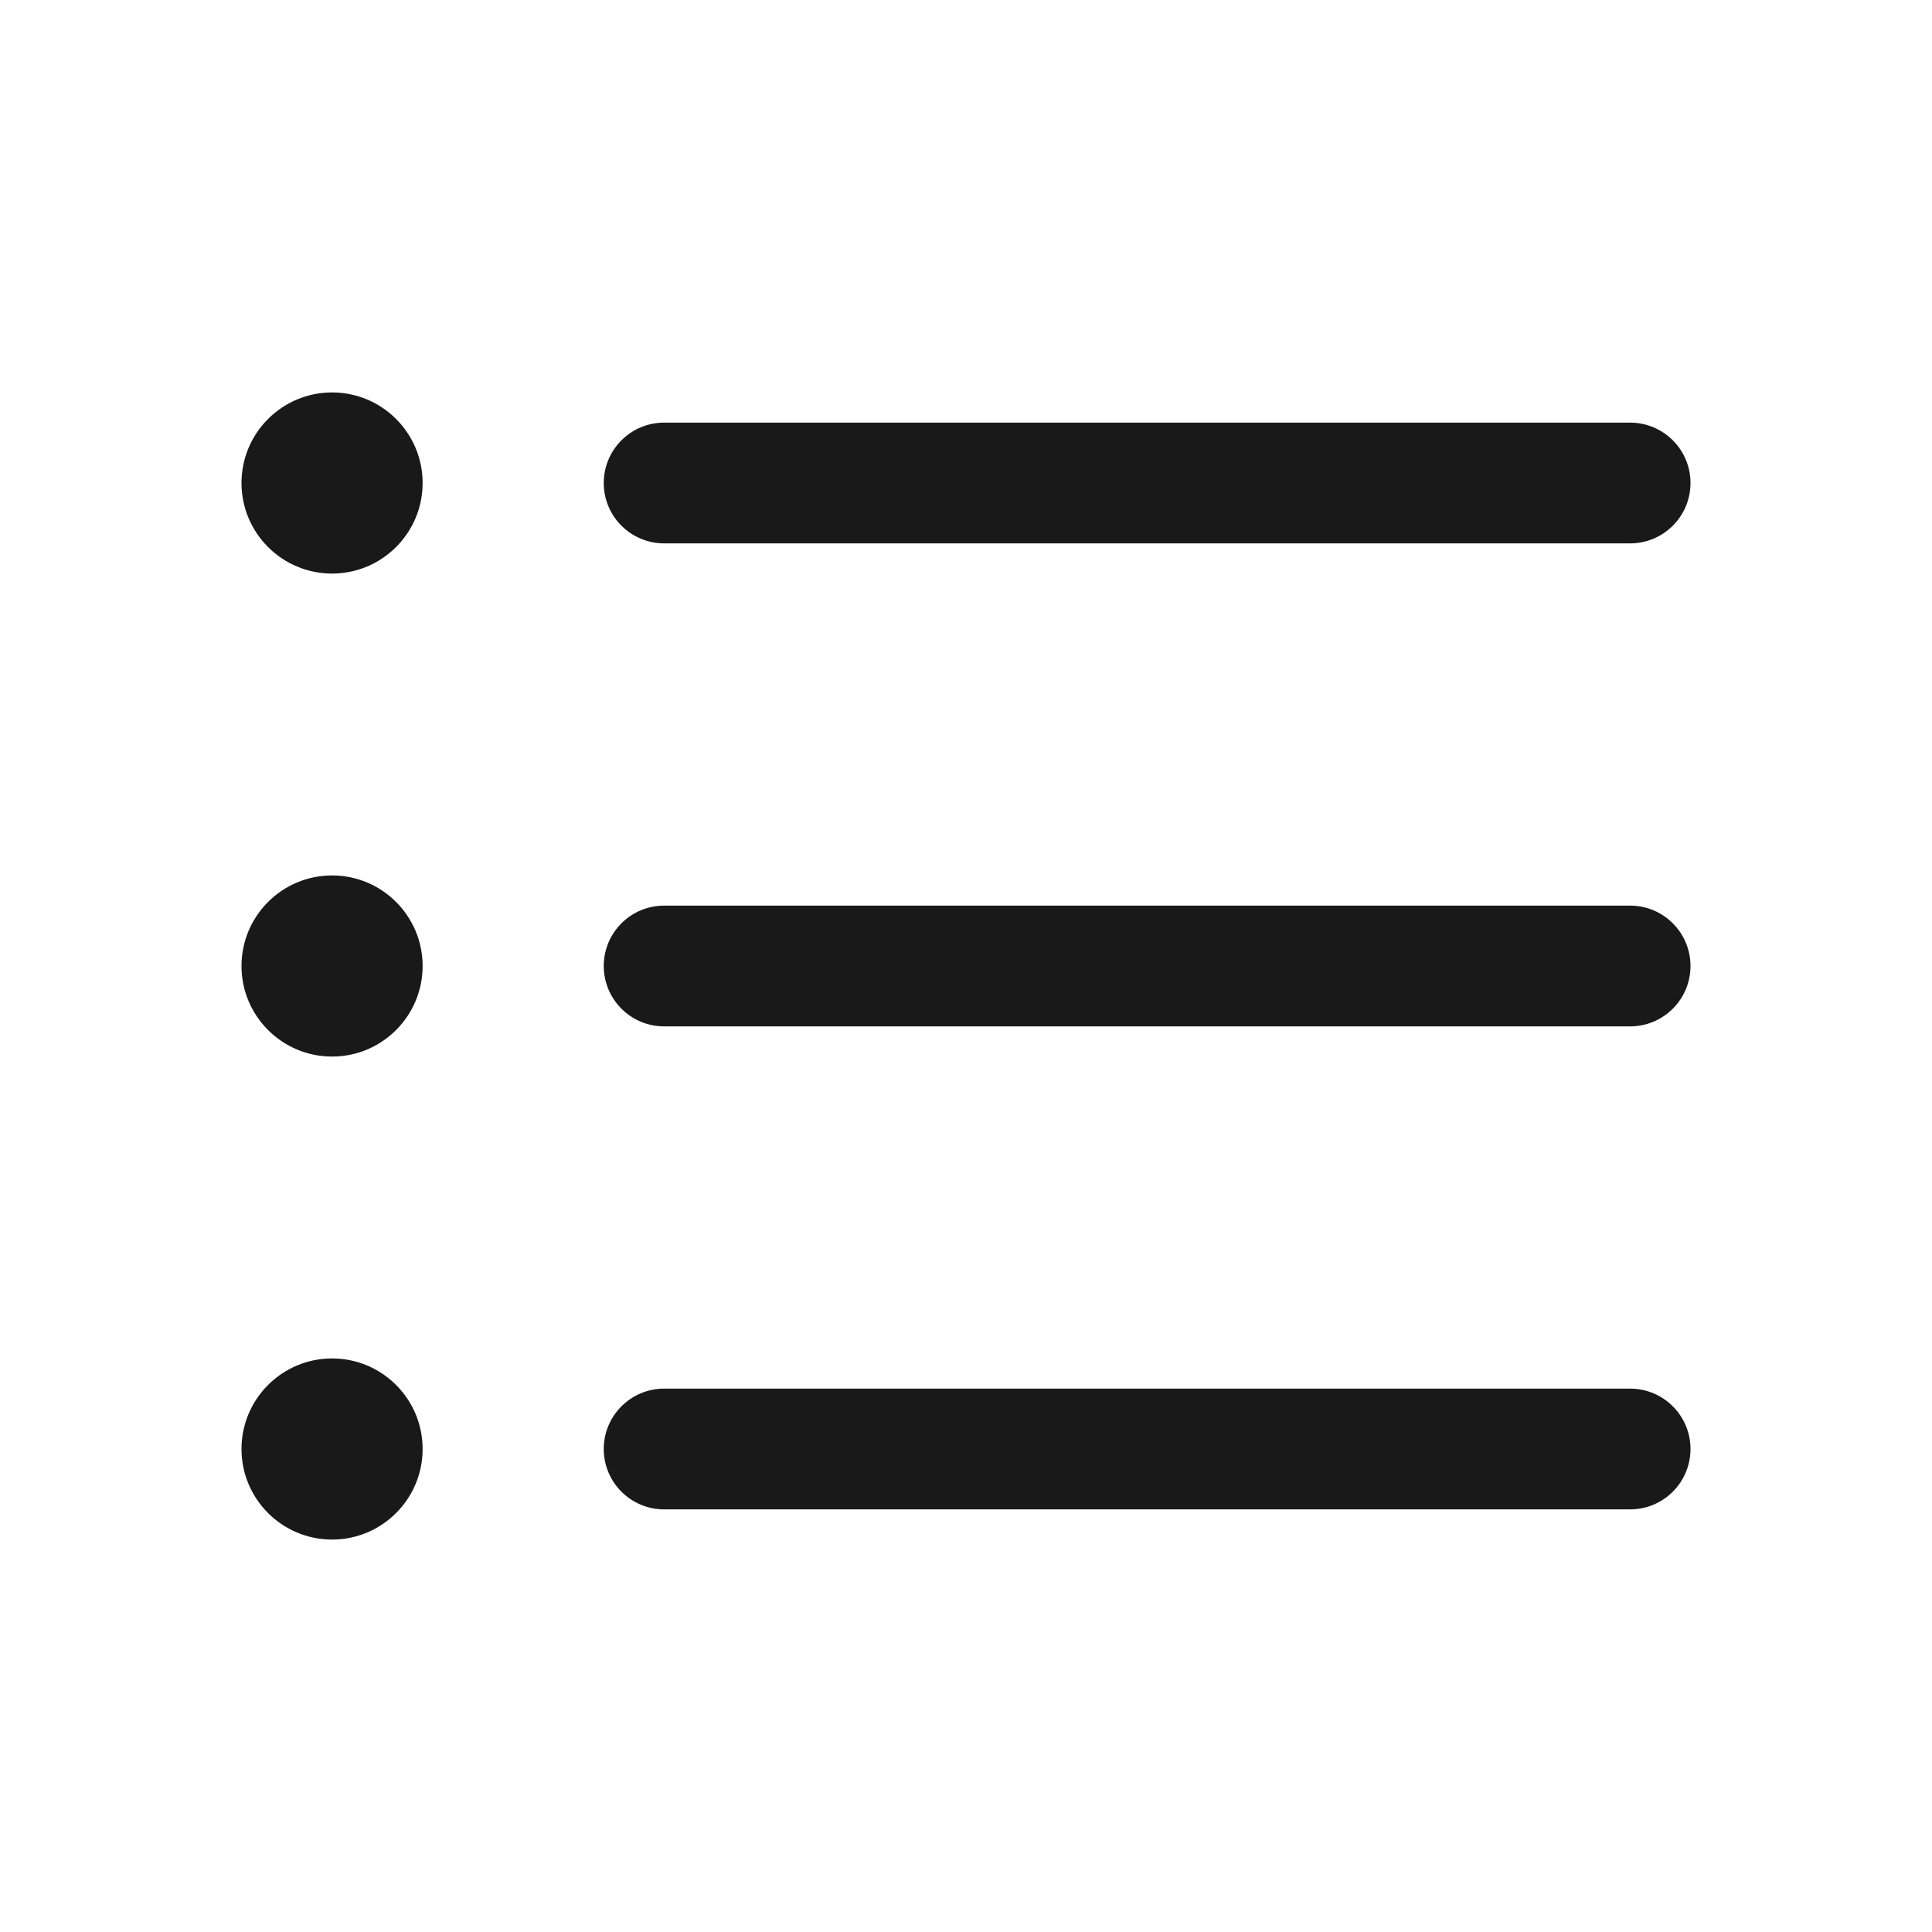
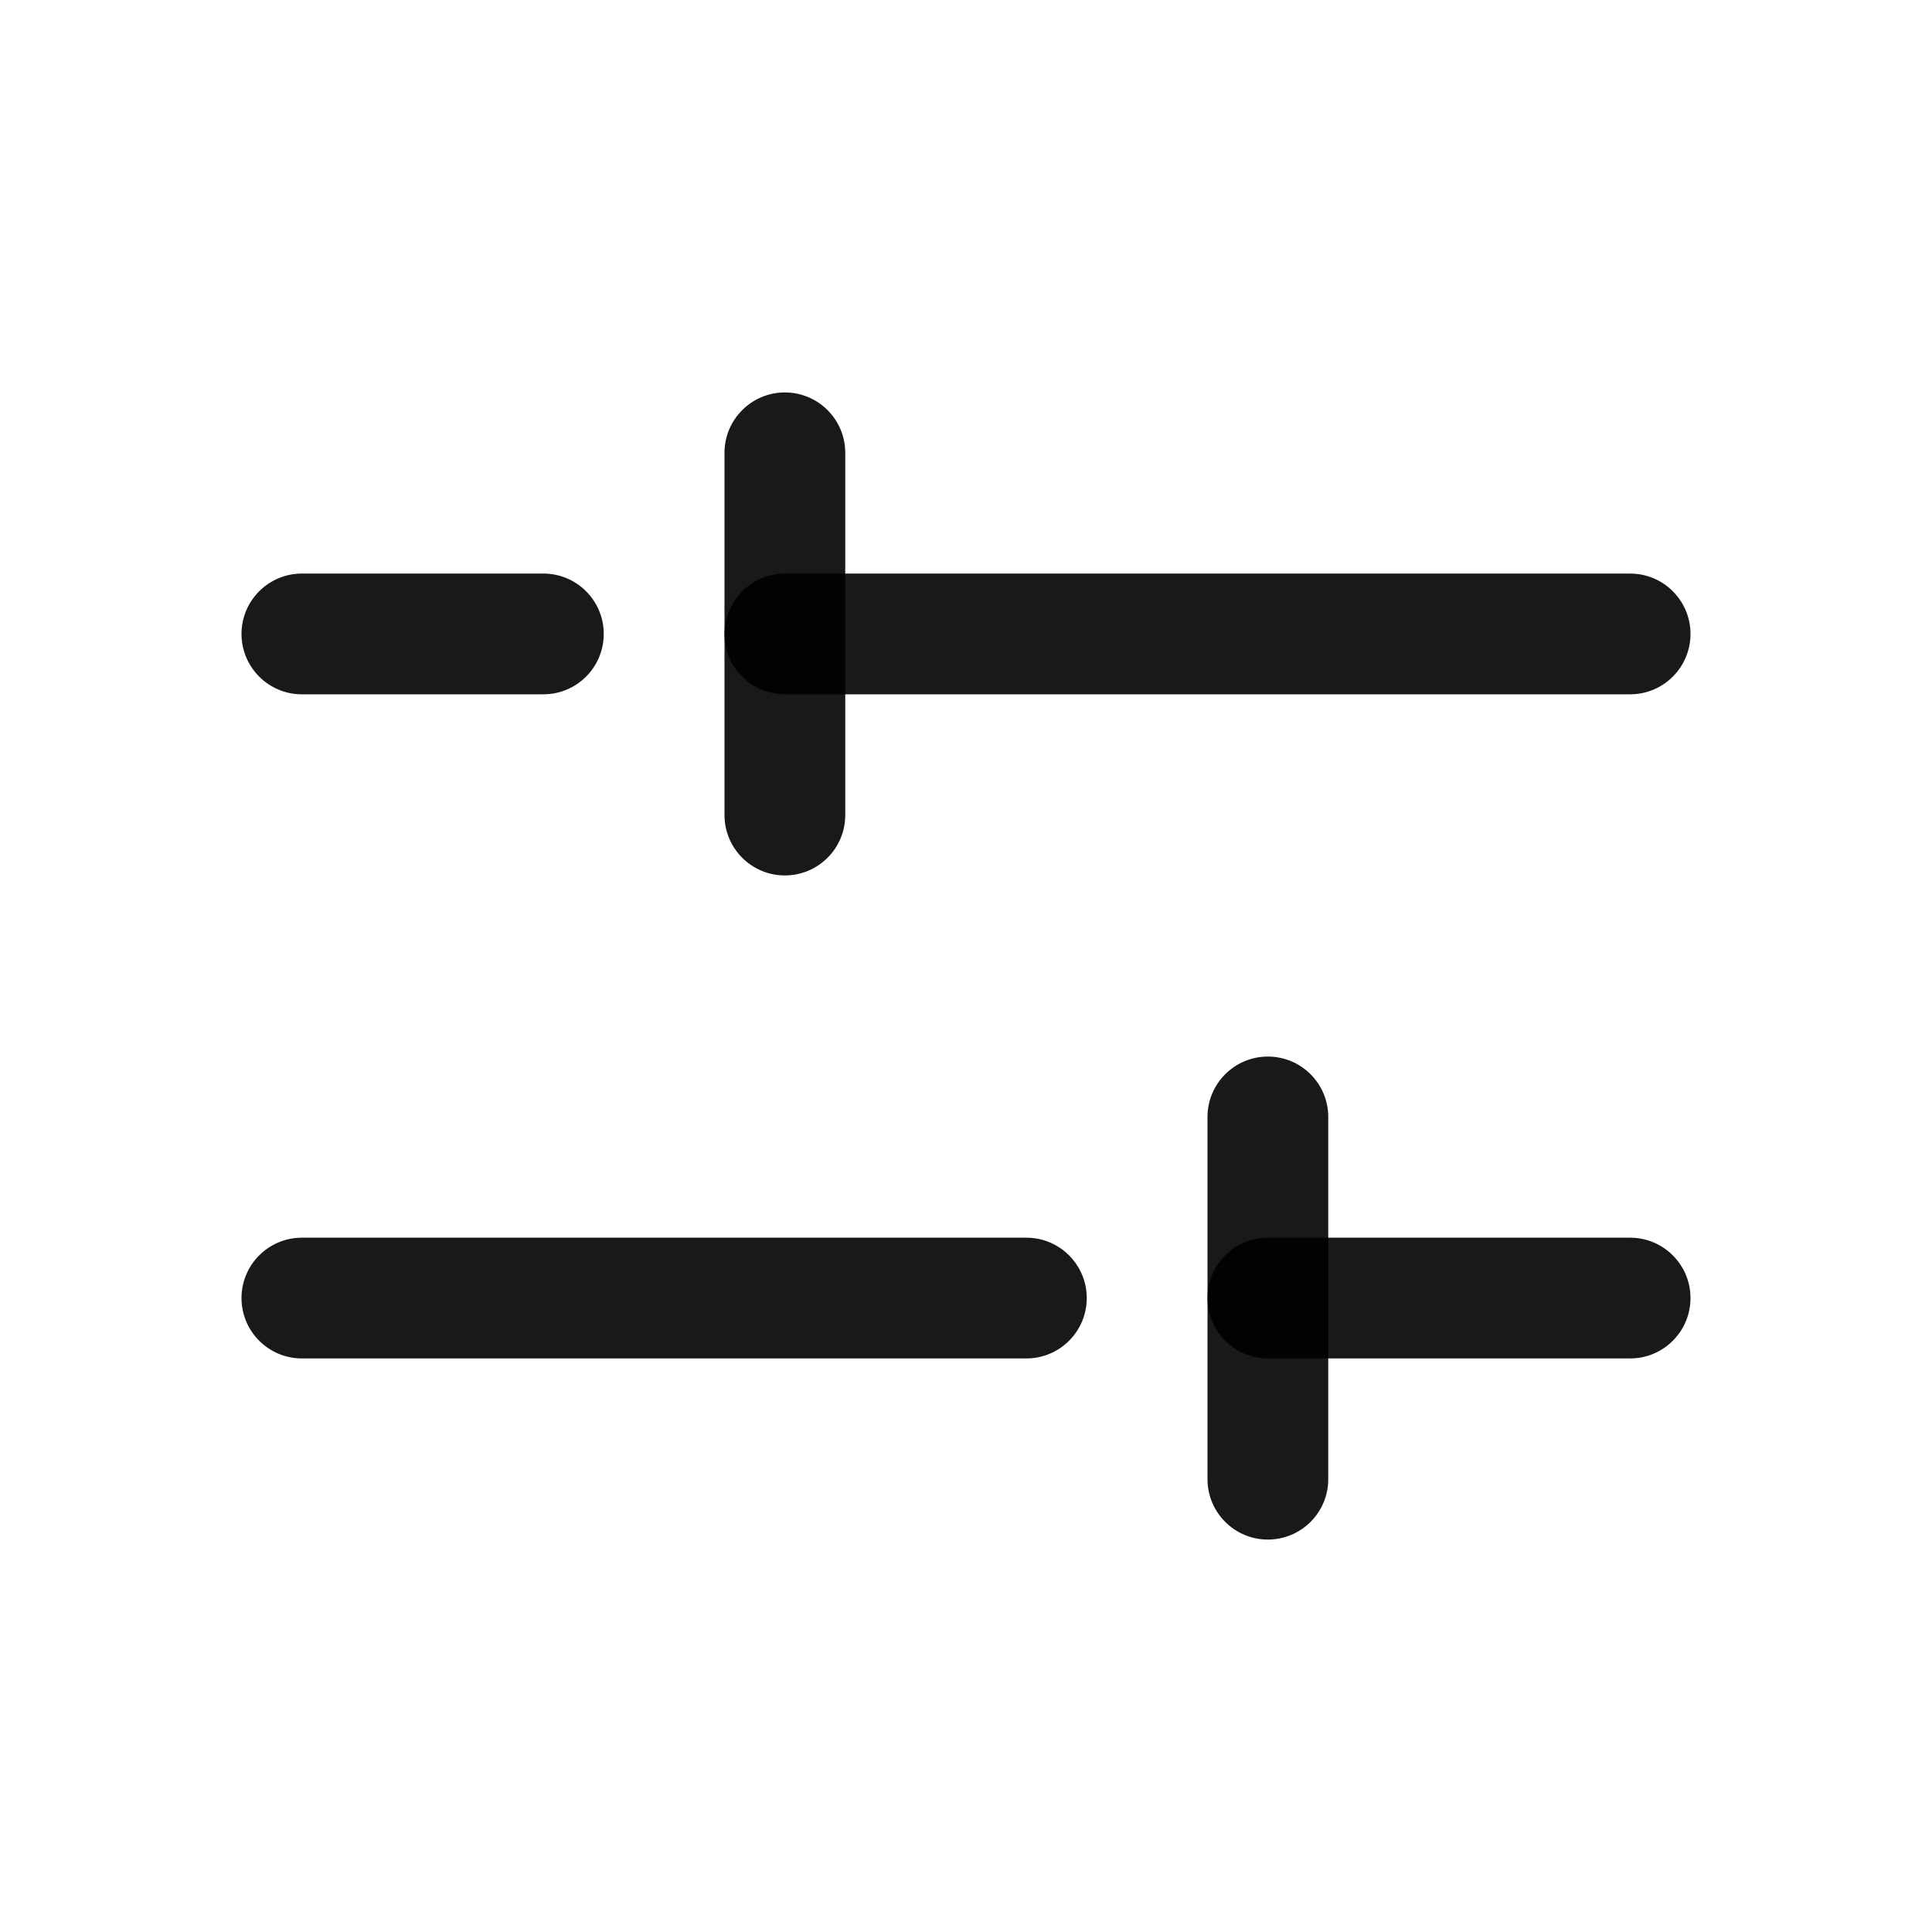
<svg xmlns="http://www.w3.org/2000/svg" width="24" height="24" viewBox="0 0 24 24" fill="none">
-   <path fill-rule="evenodd" clip-rule="evenodd" d="M7.5 6C7.5 5.586 7.836 5.25 8.25 5.25H20.25C20.664 5.25 21 5.586 21 6C21 6.414 20.664 6.75 20.25 6.75H8.25C7.836 6.75 7.5 6.414 7.5 6Z" fill="black" fill-opacity="0.9" />
-   <path fill-rule="evenodd" clip-rule="evenodd" d="M7.5 12C7.5 11.586 7.836 11.25 8.25 11.25H20.25C20.664 11.25 21 11.586 21 12C21 12.414 20.664 12.75 20.25 12.75H8.25C7.836 12.75 7.5 12.414 7.5 12Z" fill="black" fill-opacity="0.9" />
-   <path fill-rule="evenodd" clip-rule="evenodd" d="M7.5 18C7.5 17.586 7.836 17.25 8.25 17.25H20.25C20.664 17.25 21 17.586 21 18C21 18.414 20.664 18.75 20.25 18.75H8.25C7.836 18.75 7.5 18.414 7.5 18Z" fill="black" fill-opacity="0.9" />
-   <path d="M4.125 7.125C4.746 7.125 5.25 6.621 5.25 6C5.25 5.379 4.746 4.875 4.125 4.875C3.504 4.875 3 5.379 3 6C3 6.621 3.504 7.125 4.125 7.125Z" fill="black" fill-opacity="0.9" />
-   <path d="M4.125 13.125C4.746 13.125 5.25 12.621 5.25 12C5.25 11.379 4.746 10.875 4.125 10.875C3.504 10.875 3 11.379 3 12C3 12.621 3.504 13.125 4.125 13.125Z" fill="black" fill-opacity="0.9" />
-   <path d="M4.125 19.125C4.746 19.125 5.25 18.621 5.25 18C5.25 17.379 4.746 16.875 4.125 16.875C3.504 16.875 3 17.379 3 18C3 18.621 3.504 19.125 4.125 19.125Z" fill="black" fill-opacity="0.9" />
+   <path fill-rule="evenodd" clip-rule="evenodd" d="M3 16.125C3 15.711 3.336 15.375 3.75 15.375H12.75C13.164 15.375 13.5 15.711 13.5 16.125C13.5 16.539 13.164 16.875 12.75 16.875H3.75C3.336 16.875 3 16.539 3 16.125Z" fill="black" fill-opacity="0.9" />
+   <path fill-rule="evenodd" clip-rule="evenodd" d="M15 16.125C15 15.711 15.336 15.375 15.75 15.375H20.25C20.664 15.375 21 15.711 21 16.125C21 16.539 20.664 16.875 20.25 16.875H15.75C15.336 16.875 15 16.539 15 16.125Z" fill="black" fill-opacity="0.9" />
+   <path fill-rule="evenodd" clip-rule="evenodd" d="M3 7.875C3 7.461 3.336 7.125 3.75 7.125H6.75C7.164 7.125 7.5 7.461 7.5 7.875C7.5 8.289 7.164 8.625 6.75 8.625H3.75C3.336 8.625 3 8.289 3 7.875Z" fill="black" fill-opacity="0.9" />
+   <path fill-rule="evenodd" clip-rule="evenodd" d="M9 7.875C9 7.461 9.336 7.125 9.75 7.125H20.25C20.664 7.125 21 7.461 21 7.875C21 8.289 20.664 8.625 20.25 8.625H9.75C9.336 8.625 9 8.289 9 7.875Z" fill="black" fill-opacity="0.9" />
+   <path fill-rule="evenodd" clip-rule="evenodd" d="M9.75 4.875C10.164 4.875 10.5 5.211 10.5 5.625V10.125C10.5 10.539 10.164 10.875 9.75 10.875C9.336 10.875 9 10.539 9 10.125V5.625C9 5.211 9.336 4.875 9.75 4.875Z" fill="black" fill-opacity="0.9" />
+   <path fill-rule="evenodd" clip-rule="evenodd" d="M15.75 13.125C16.164 13.125 16.5 13.461 16.5 13.875V18.375C16.5 18.789 16.164 19.125 15.75 19.125C15.336 19.125 15 18.789 15 18.375V13.875C15 13.461 15.336 13.125 15.75 13.125Z" fill="black" fill-opacity="0.9" />
</svg>
